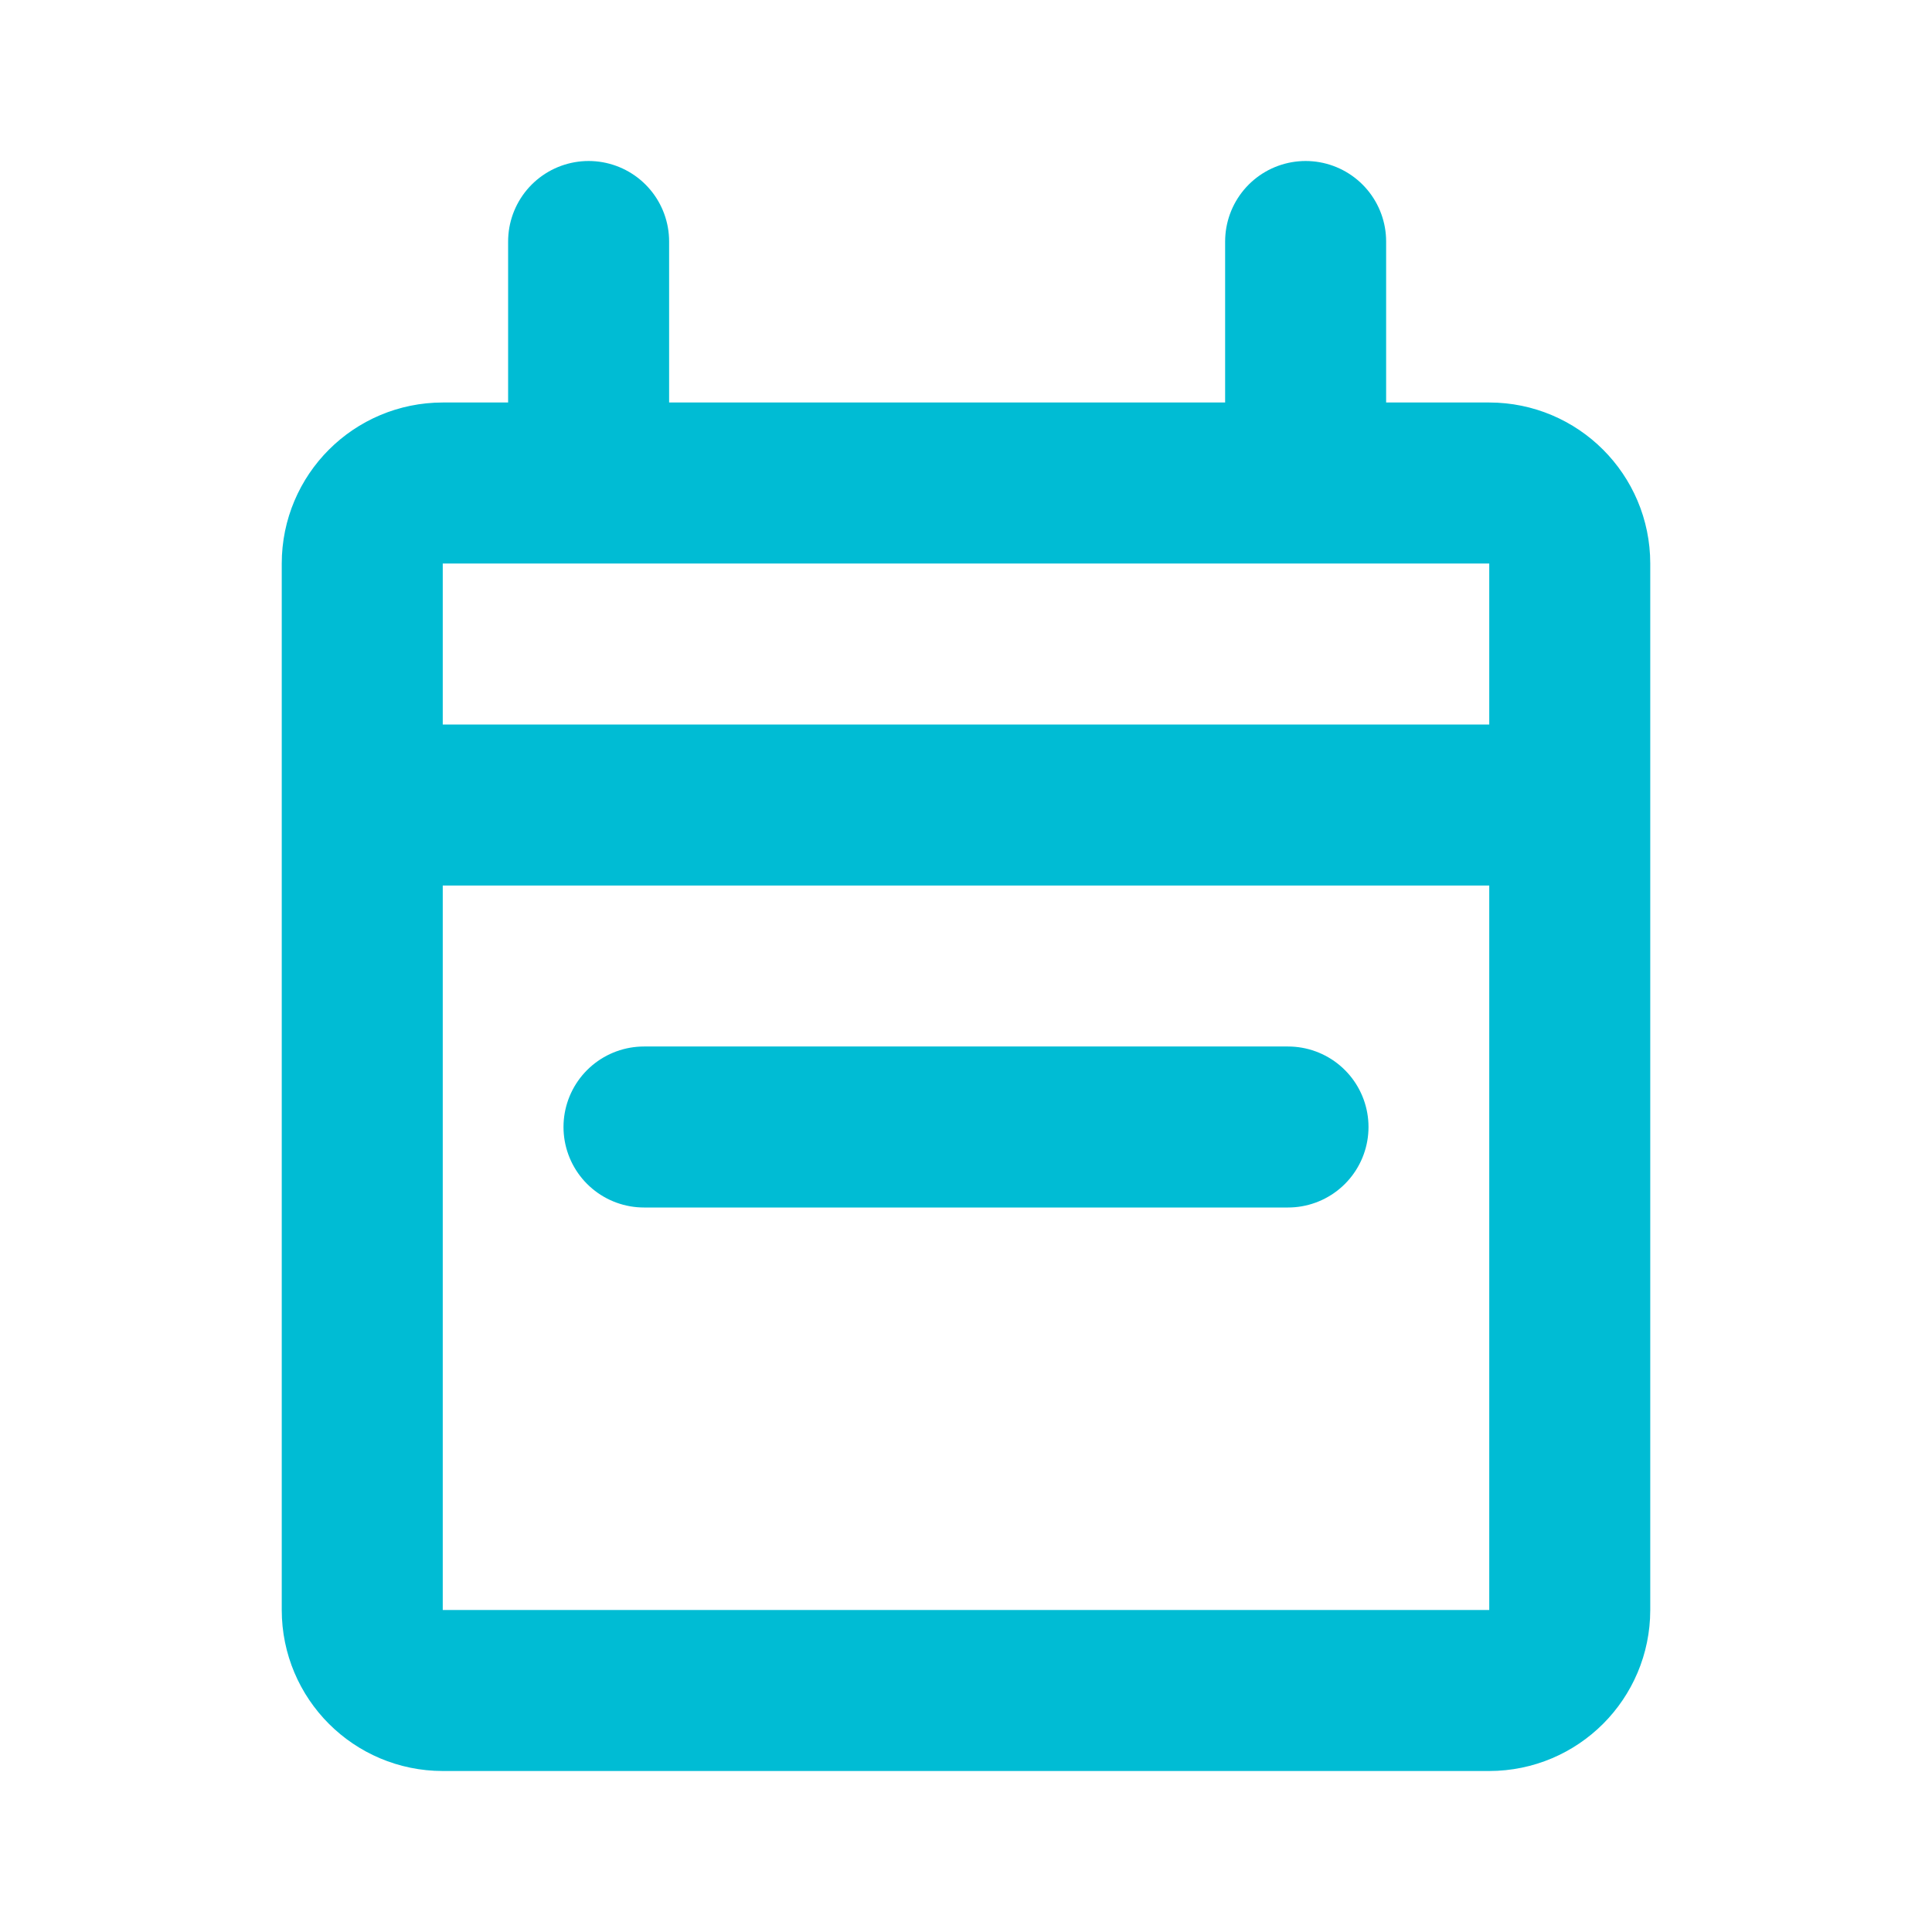
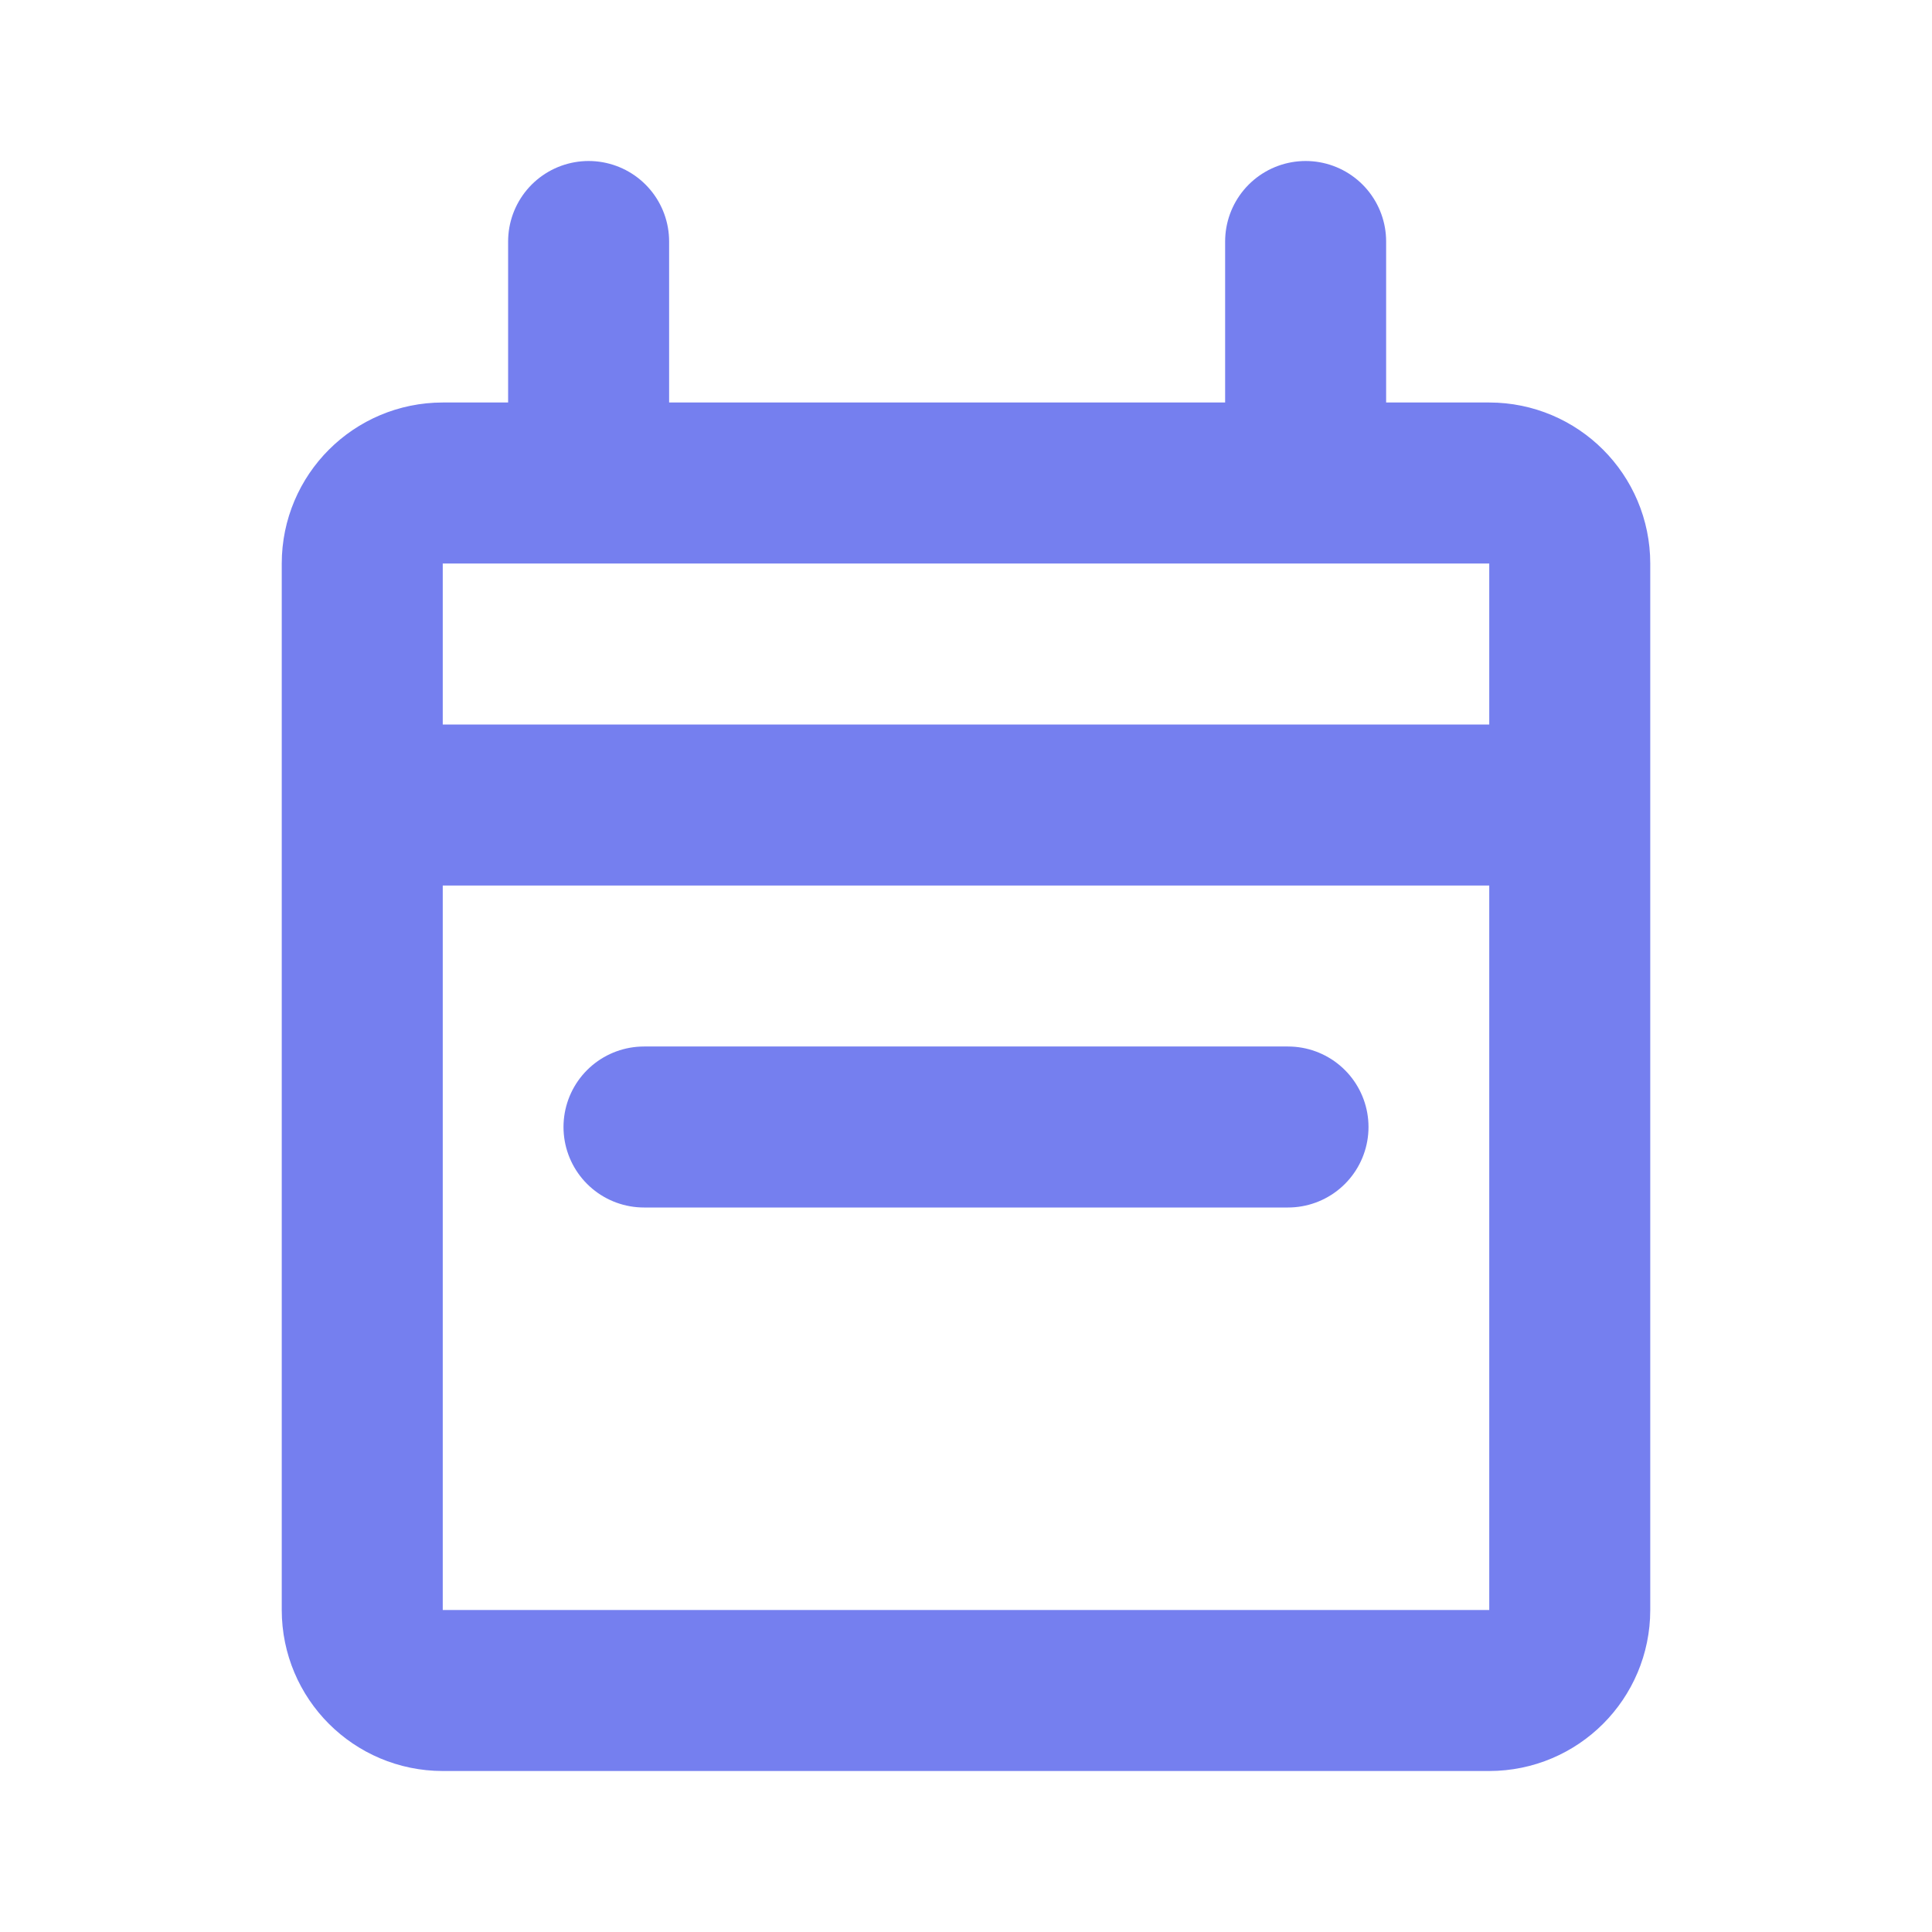
- <svg xmlns="http://www.w3.org/2000/svg" width="800px" height="800px" viewBox="0 0 24 24" fill="none" stroke="#00BCD4">
+ <svg xmlns="http://www.w3.org/2000/svg" width="800px" height="800px" viewBox="0 0 24 24" fill="none" stroke="#757fef">
  <g id="SVGRepo_bgCarrier" stroke-width="0" />
  <g id="SVGRepo_tracerCarrier" stroke-linecap="round" stroke-linejoin="round" />
  <g id="SVGRepo_iconCarrier">
-     <path d="M4.5 10V7C4.5 6.448 4.948 6 5.5 6H7.312M4.5 10V20C4.5 20.552 4.948 21 5.5 21H18.5C19.052 21 19.5 20.552 19.5 20V10M4.5 10H19.5M19.5 10V7C19.5 6.448 19.052 6 18.5 6H16.219M7.312 6V3M7.312 6H16.219M16.219 6V3" stroke="#00BCD4" stroke-width="2" stroke-linecap="round" stroke-linejoin="round" />
-     <path d="M8 14L16 14" stroke="#00BCD4" stroke-width="2" stroke-linecap="round" stroke-linejoin="round" />
+     <path d="M4.5 10V7C4.5 6.448 4.948 6 5.5 6H7.312M4.5 10V20C4.5 20.552 4.948 21 5.5 21H18.5C19.052 21 19.5 20.552 19.5 20V10M4.5 10H19.5M19.5 10V7C19.5 6.448 19.052 6 18.5 6H16.219M7.312 6V3M7.312 6H16.219M16.219 6V3" stroke="#757fef" stroke-width="2" stroke-linecap="round" stroke-linejoin="round" />
+     <path d="M8 14L16 14" stroke="#757fef" stroke-width="2" stroke-linecap="round" stroke-linejoin="round" />
  </g>
</svg>
